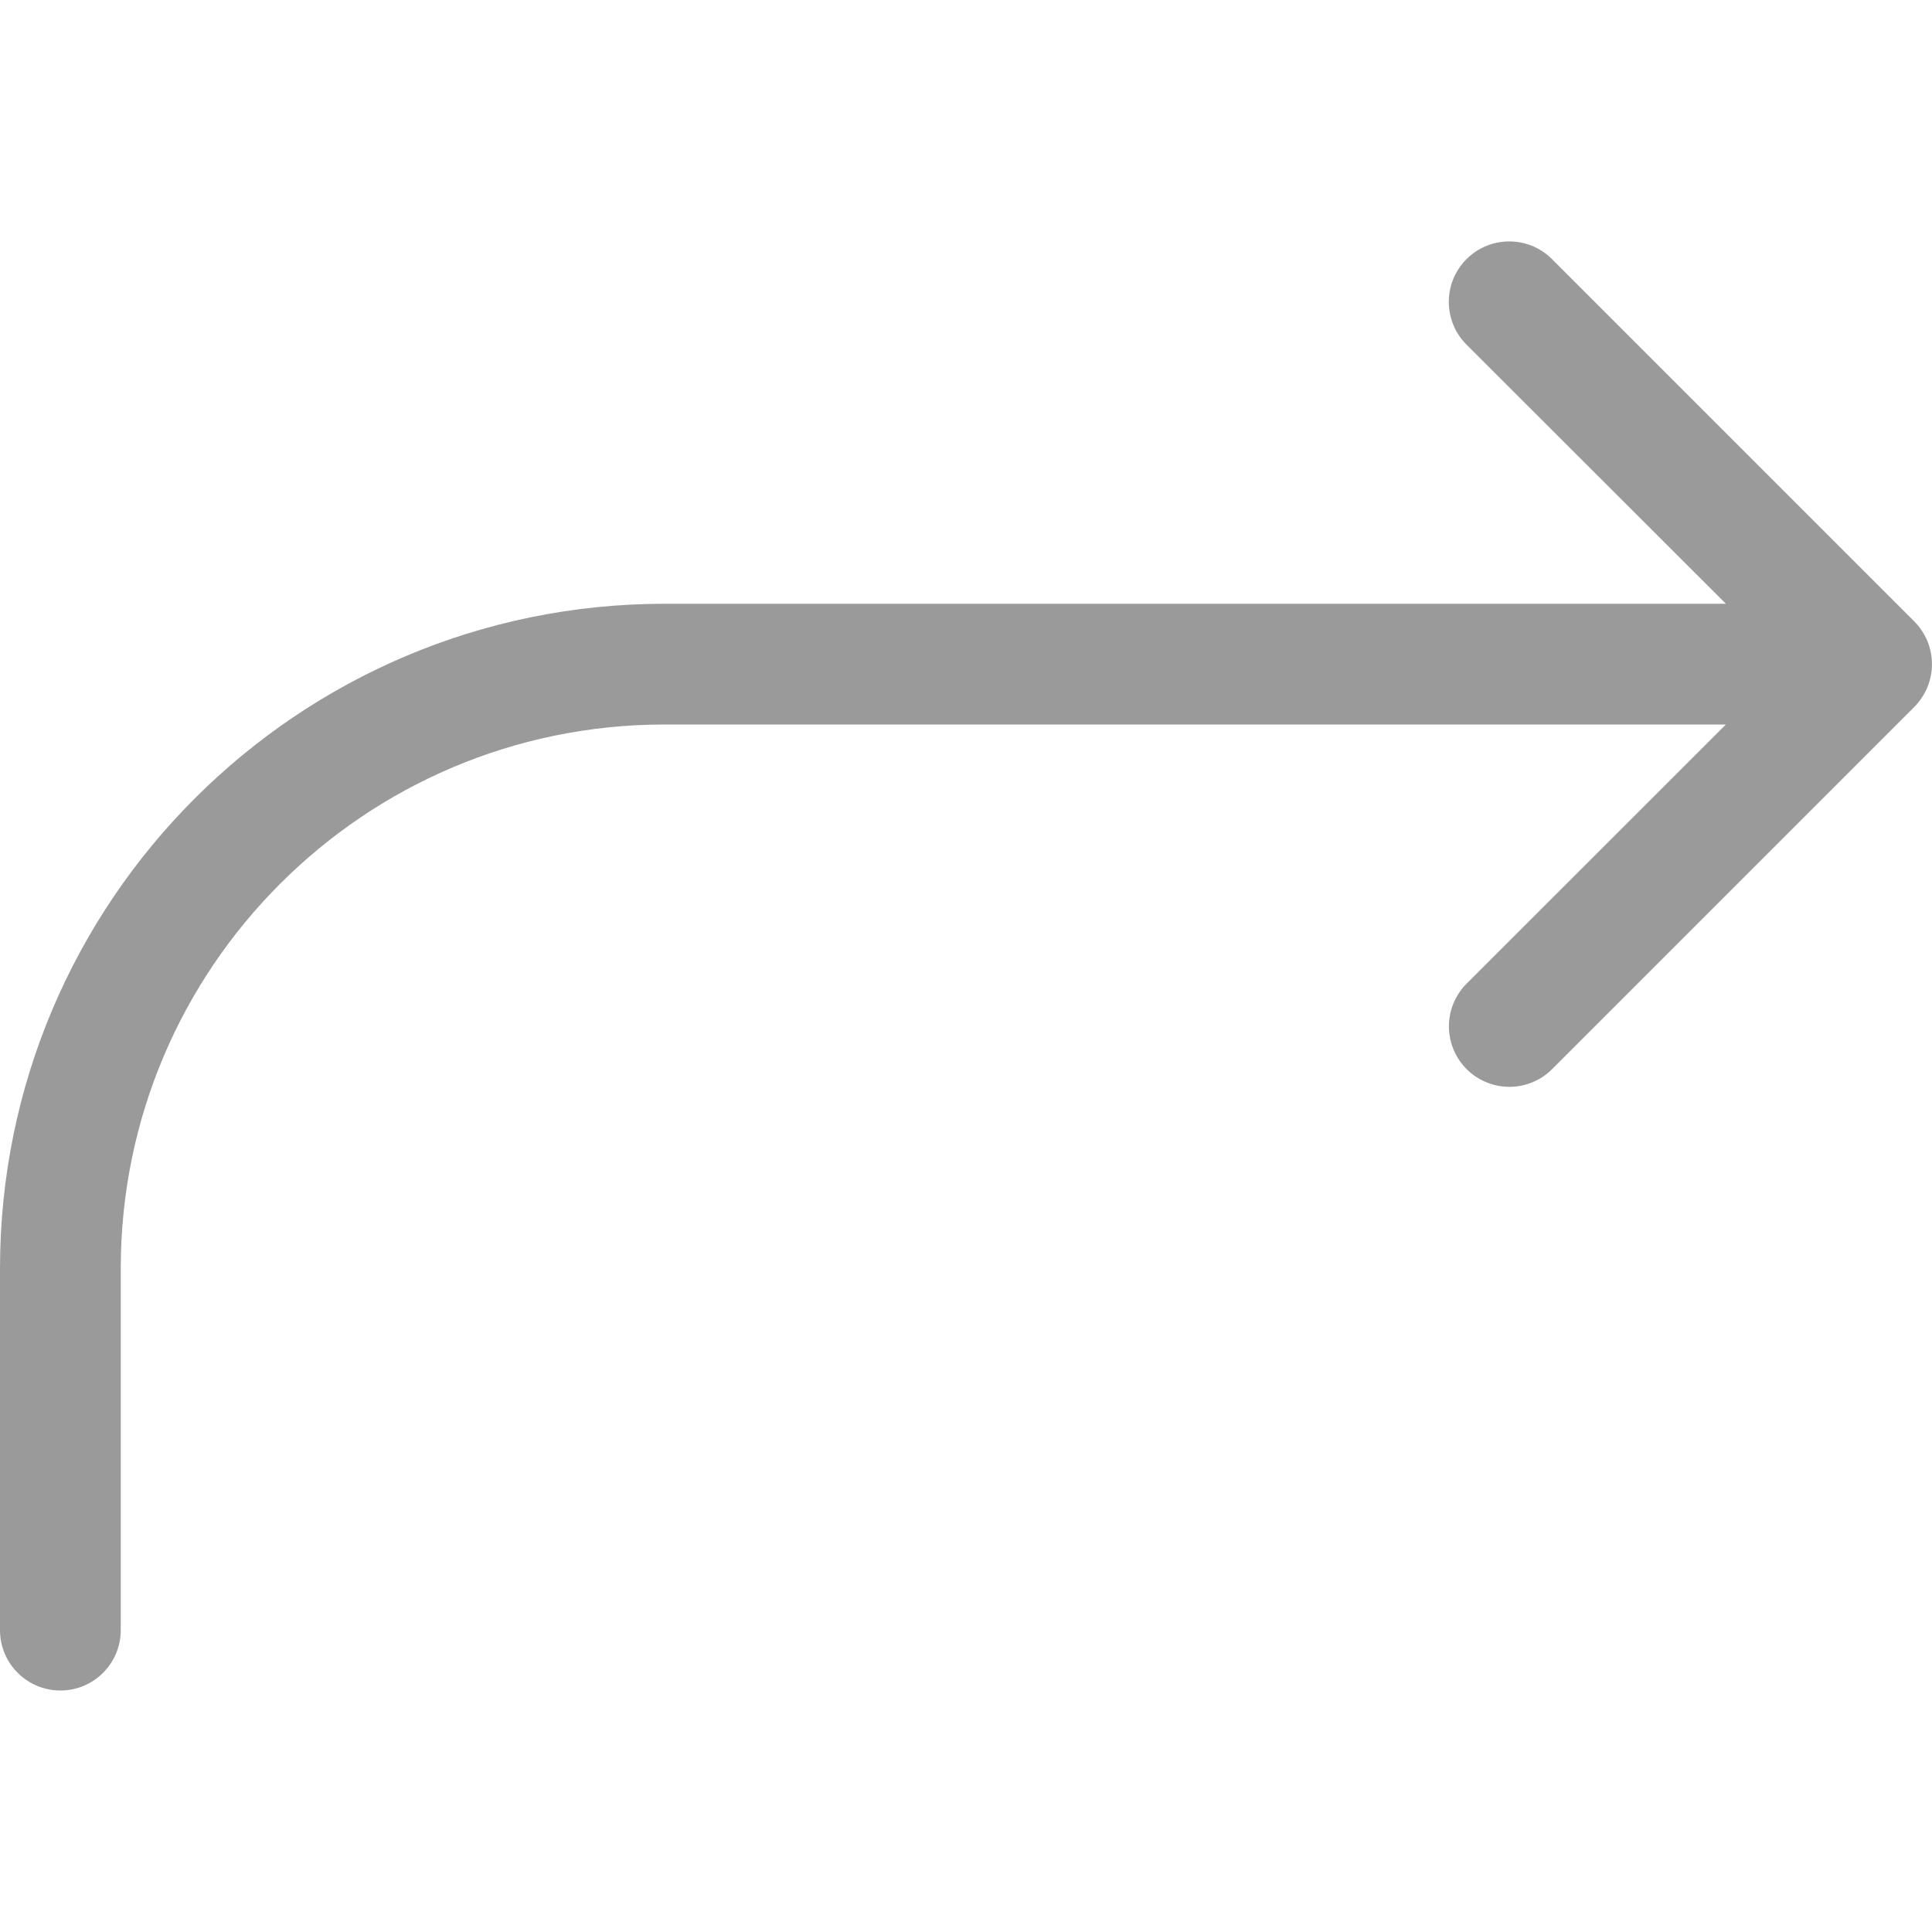
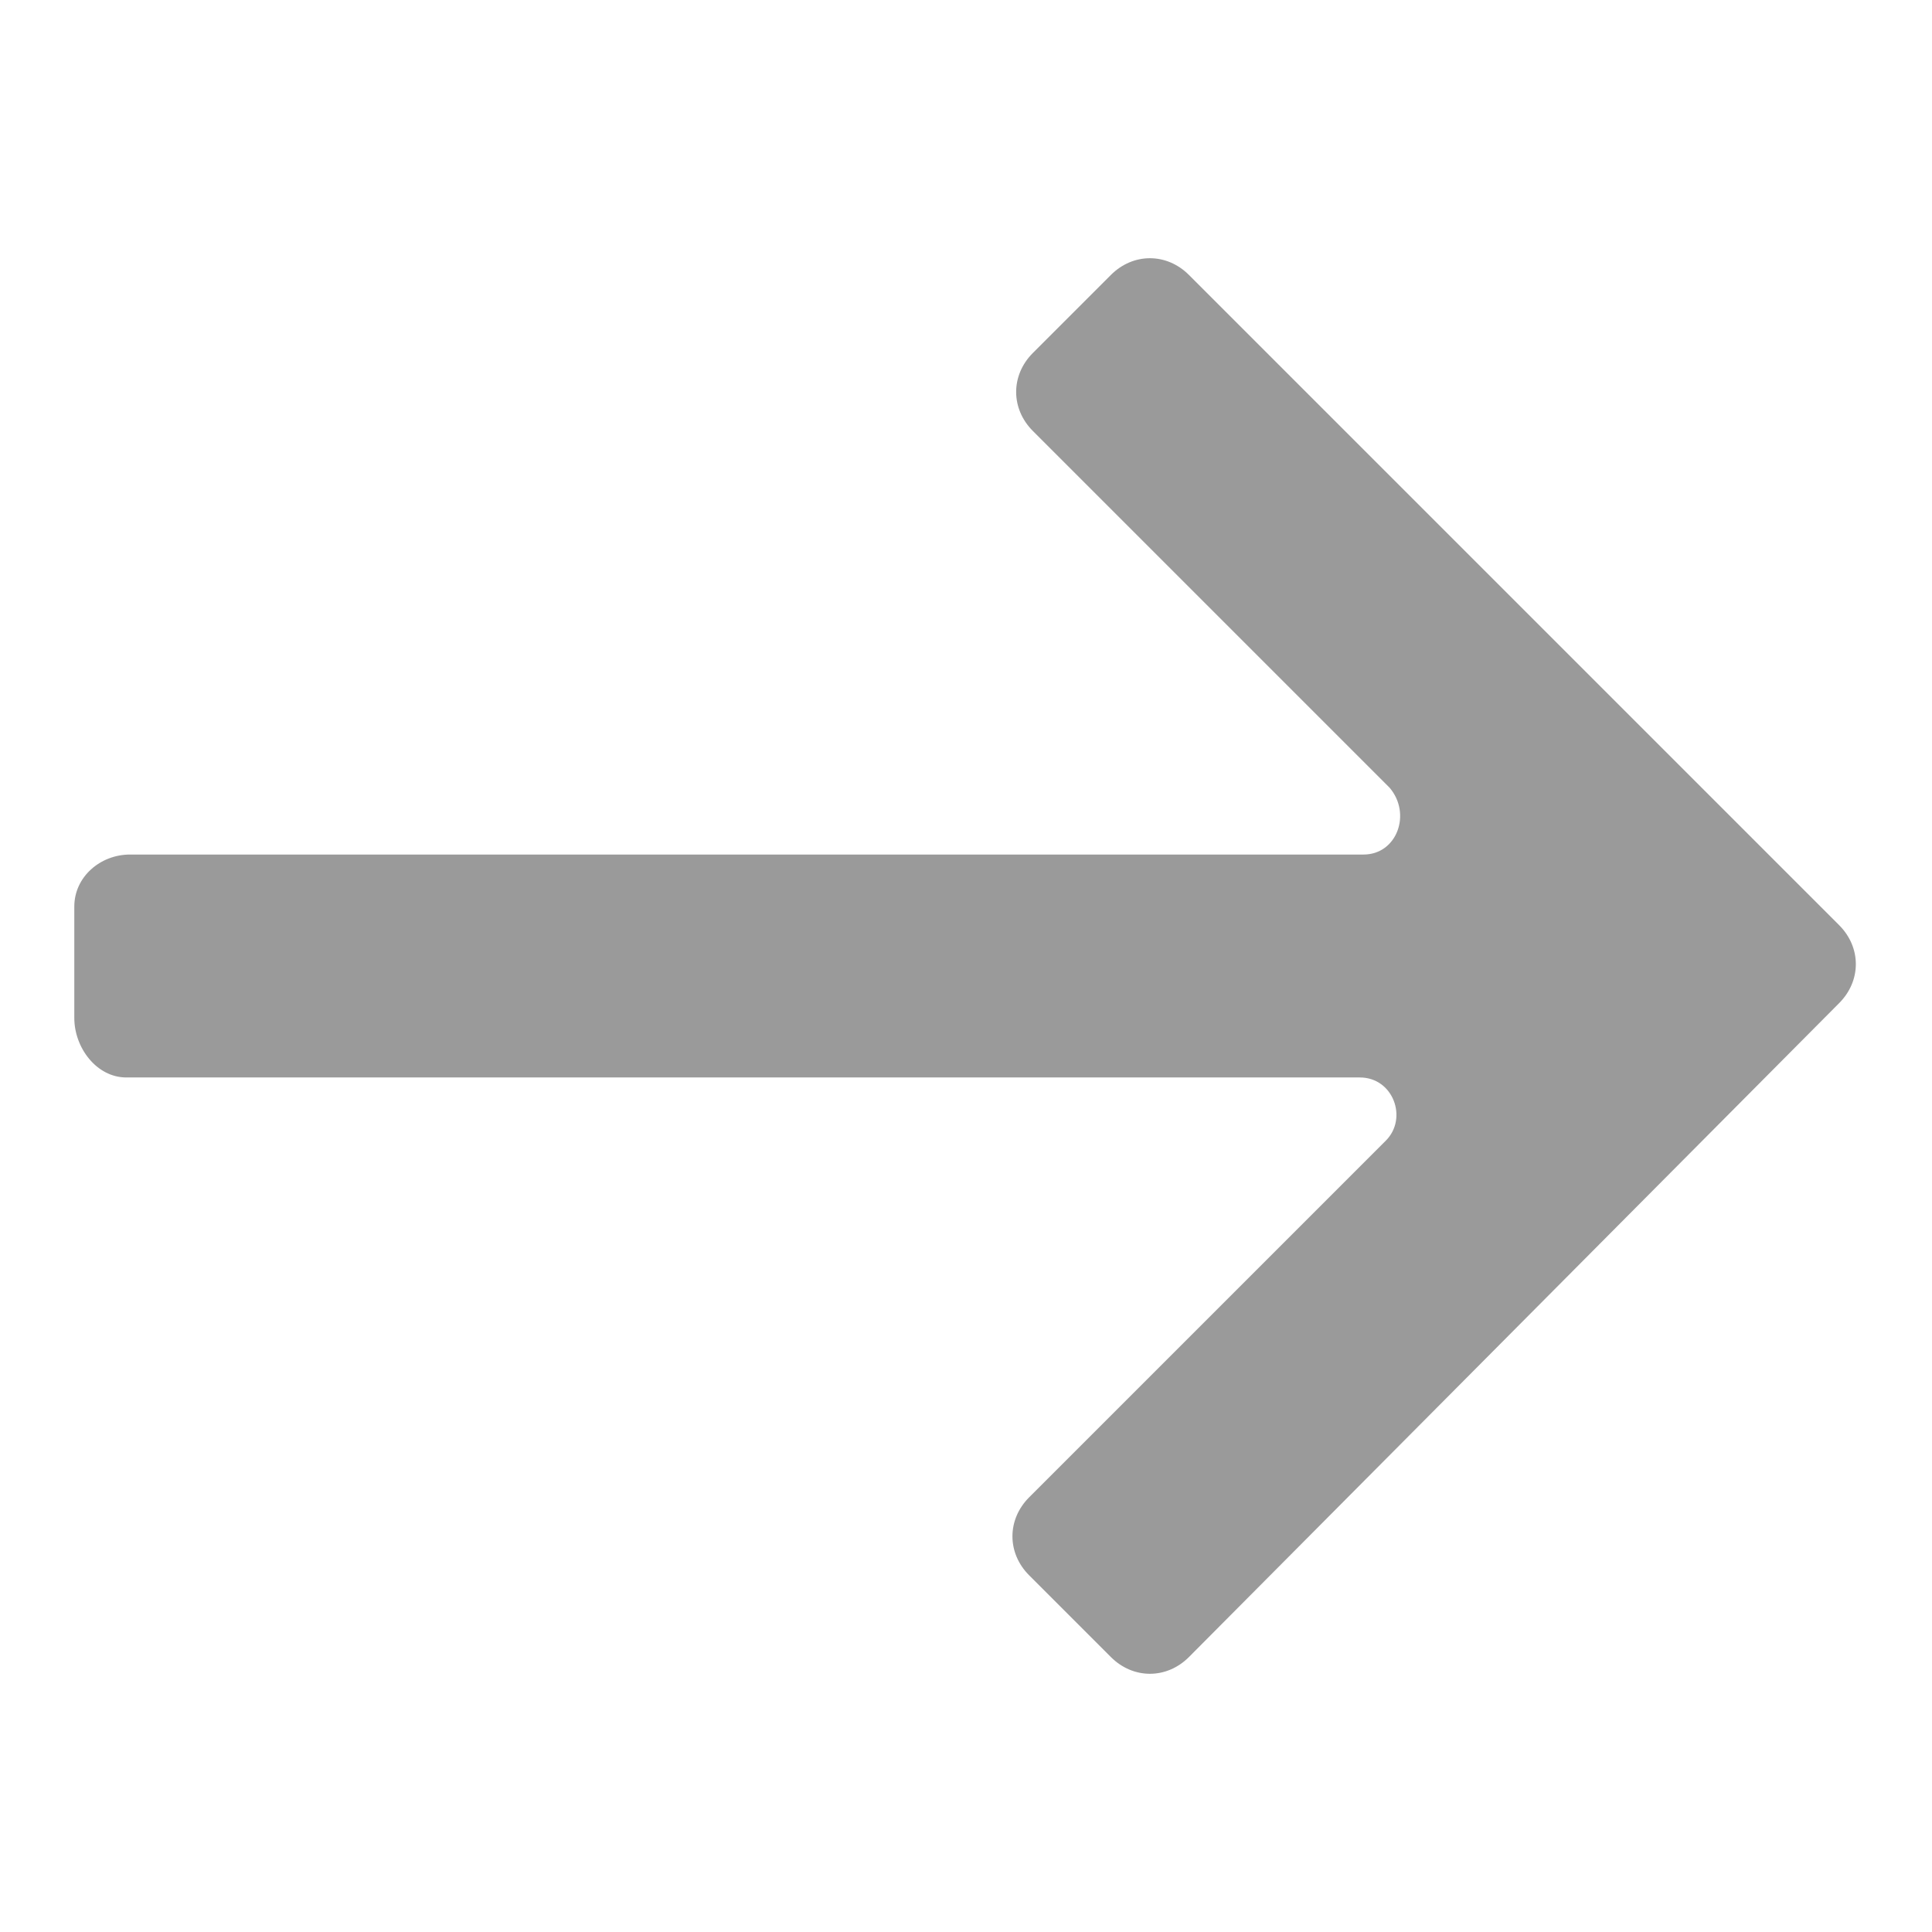
- <svg xmlns="http://www.w3.org/2000/svg" fill="#9a9a9a" width="800px" height="800px" viewBox="0 -2 16 16" id="forward-16px">
-   <path id="Path_100" data-name="Path 100" d="M34.962,5.691a.505.505,0,0,0,0-.382.518.518,0,0,0-.109-.163l-3-3a.5.5,0,1,0-.708.708L33.293,5H24.5A5.506,5.506,0,0,0,19,10.5v3a.5.5,0,0,0,1,0v-3A4.505,4.505,0,0,1,24.5,6h8.793L31.146,8.146a.5.5,0,0,0,.708.708l3-3A.518.518,0,0,0,34.962,5.691Z" transform="translate(-19 -2)" />
+ <svg xmlns="http://www.w3.org/2000/svg" fill="#9a9a9a" width="800px" height="800px" viewBox="0 0 52 52" enable-background="new 0 0 52 52" xml:space="preserve">
+   <path d="M3.4,29h33.2c0.9,0,1.3,1.1,0.7,1.7l-9.6,9.6c-0.6,0.6-0.6,1.5,0,2.1l2.2,2.2c0.6,0.6,1.5,0.6,2.1,0L49.5,27  c0.6-0.6,0.6-1.5,0-2.1L32,7.4c-0.6-0.6-1.5-0.6-2.1,0l-2.1,2.1c-0.6,0.6-0.6,1.5,0,2.1l9.6,9.6c0.6,0.7,0.2,1.8-0.7,1.8H3.5  C2.7,23,2,23.6,2,24.4v3C2,28.2,2.6,29,3.4,29z" />
</svg>
